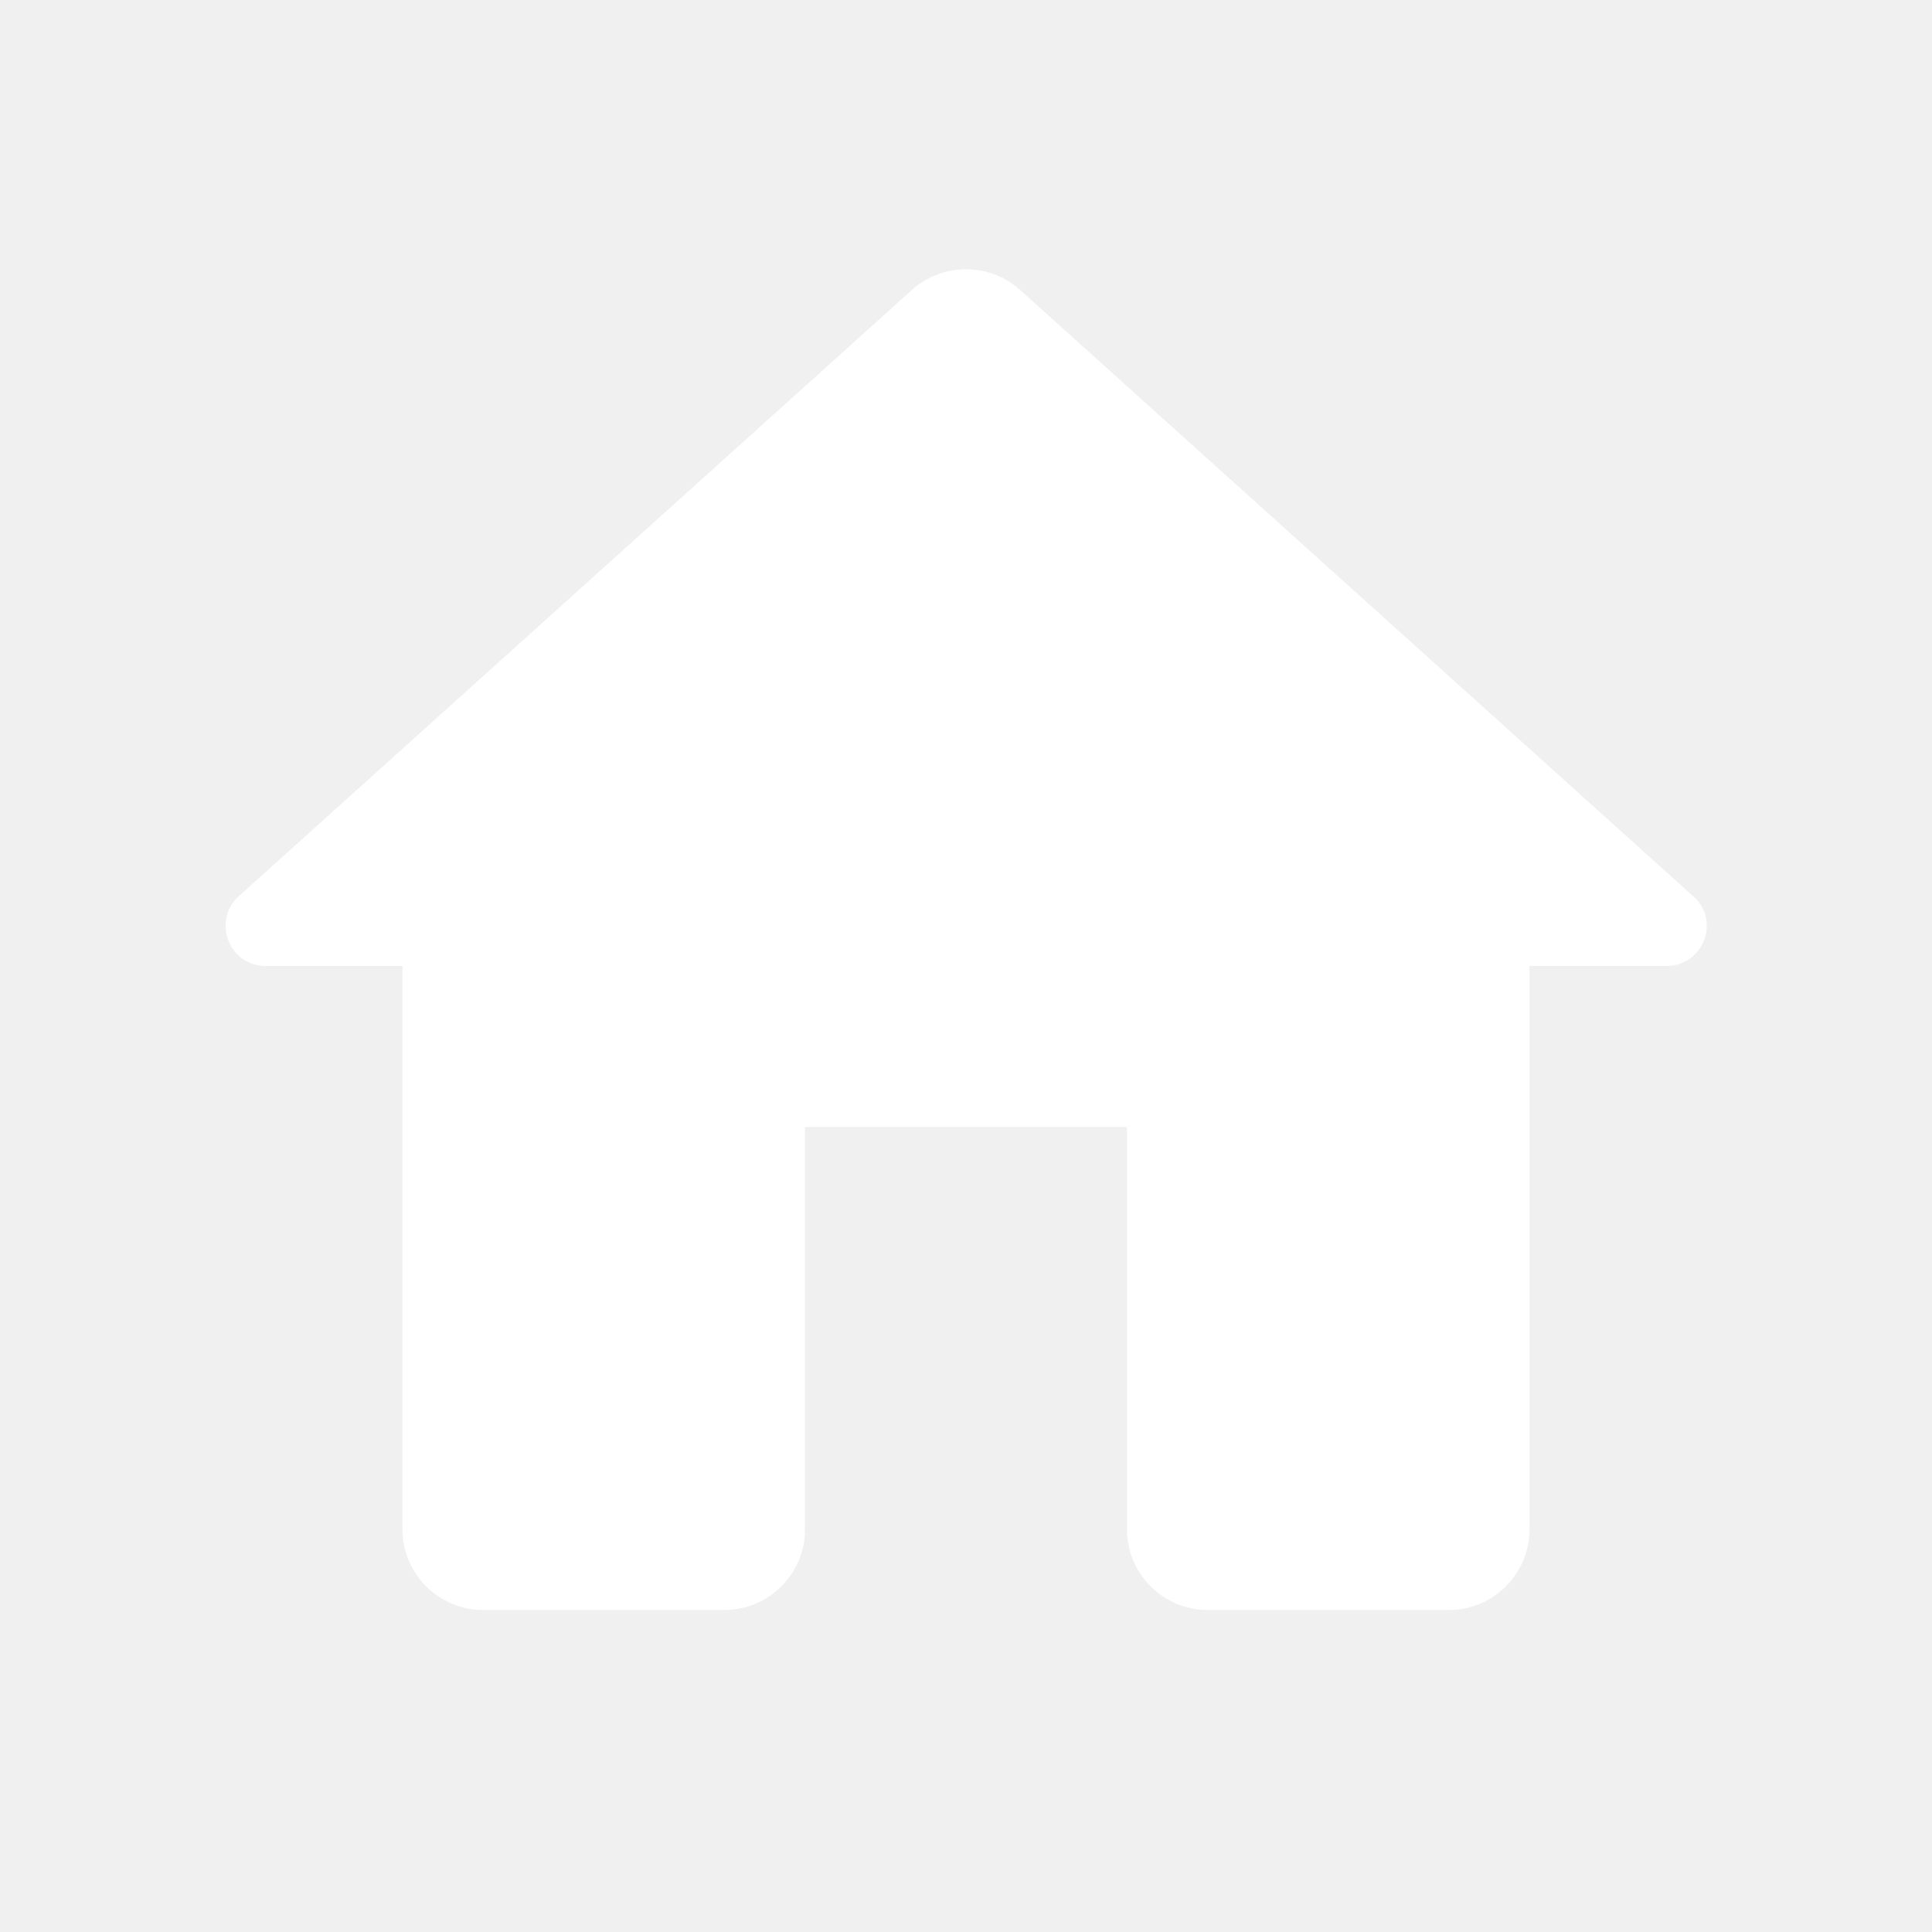
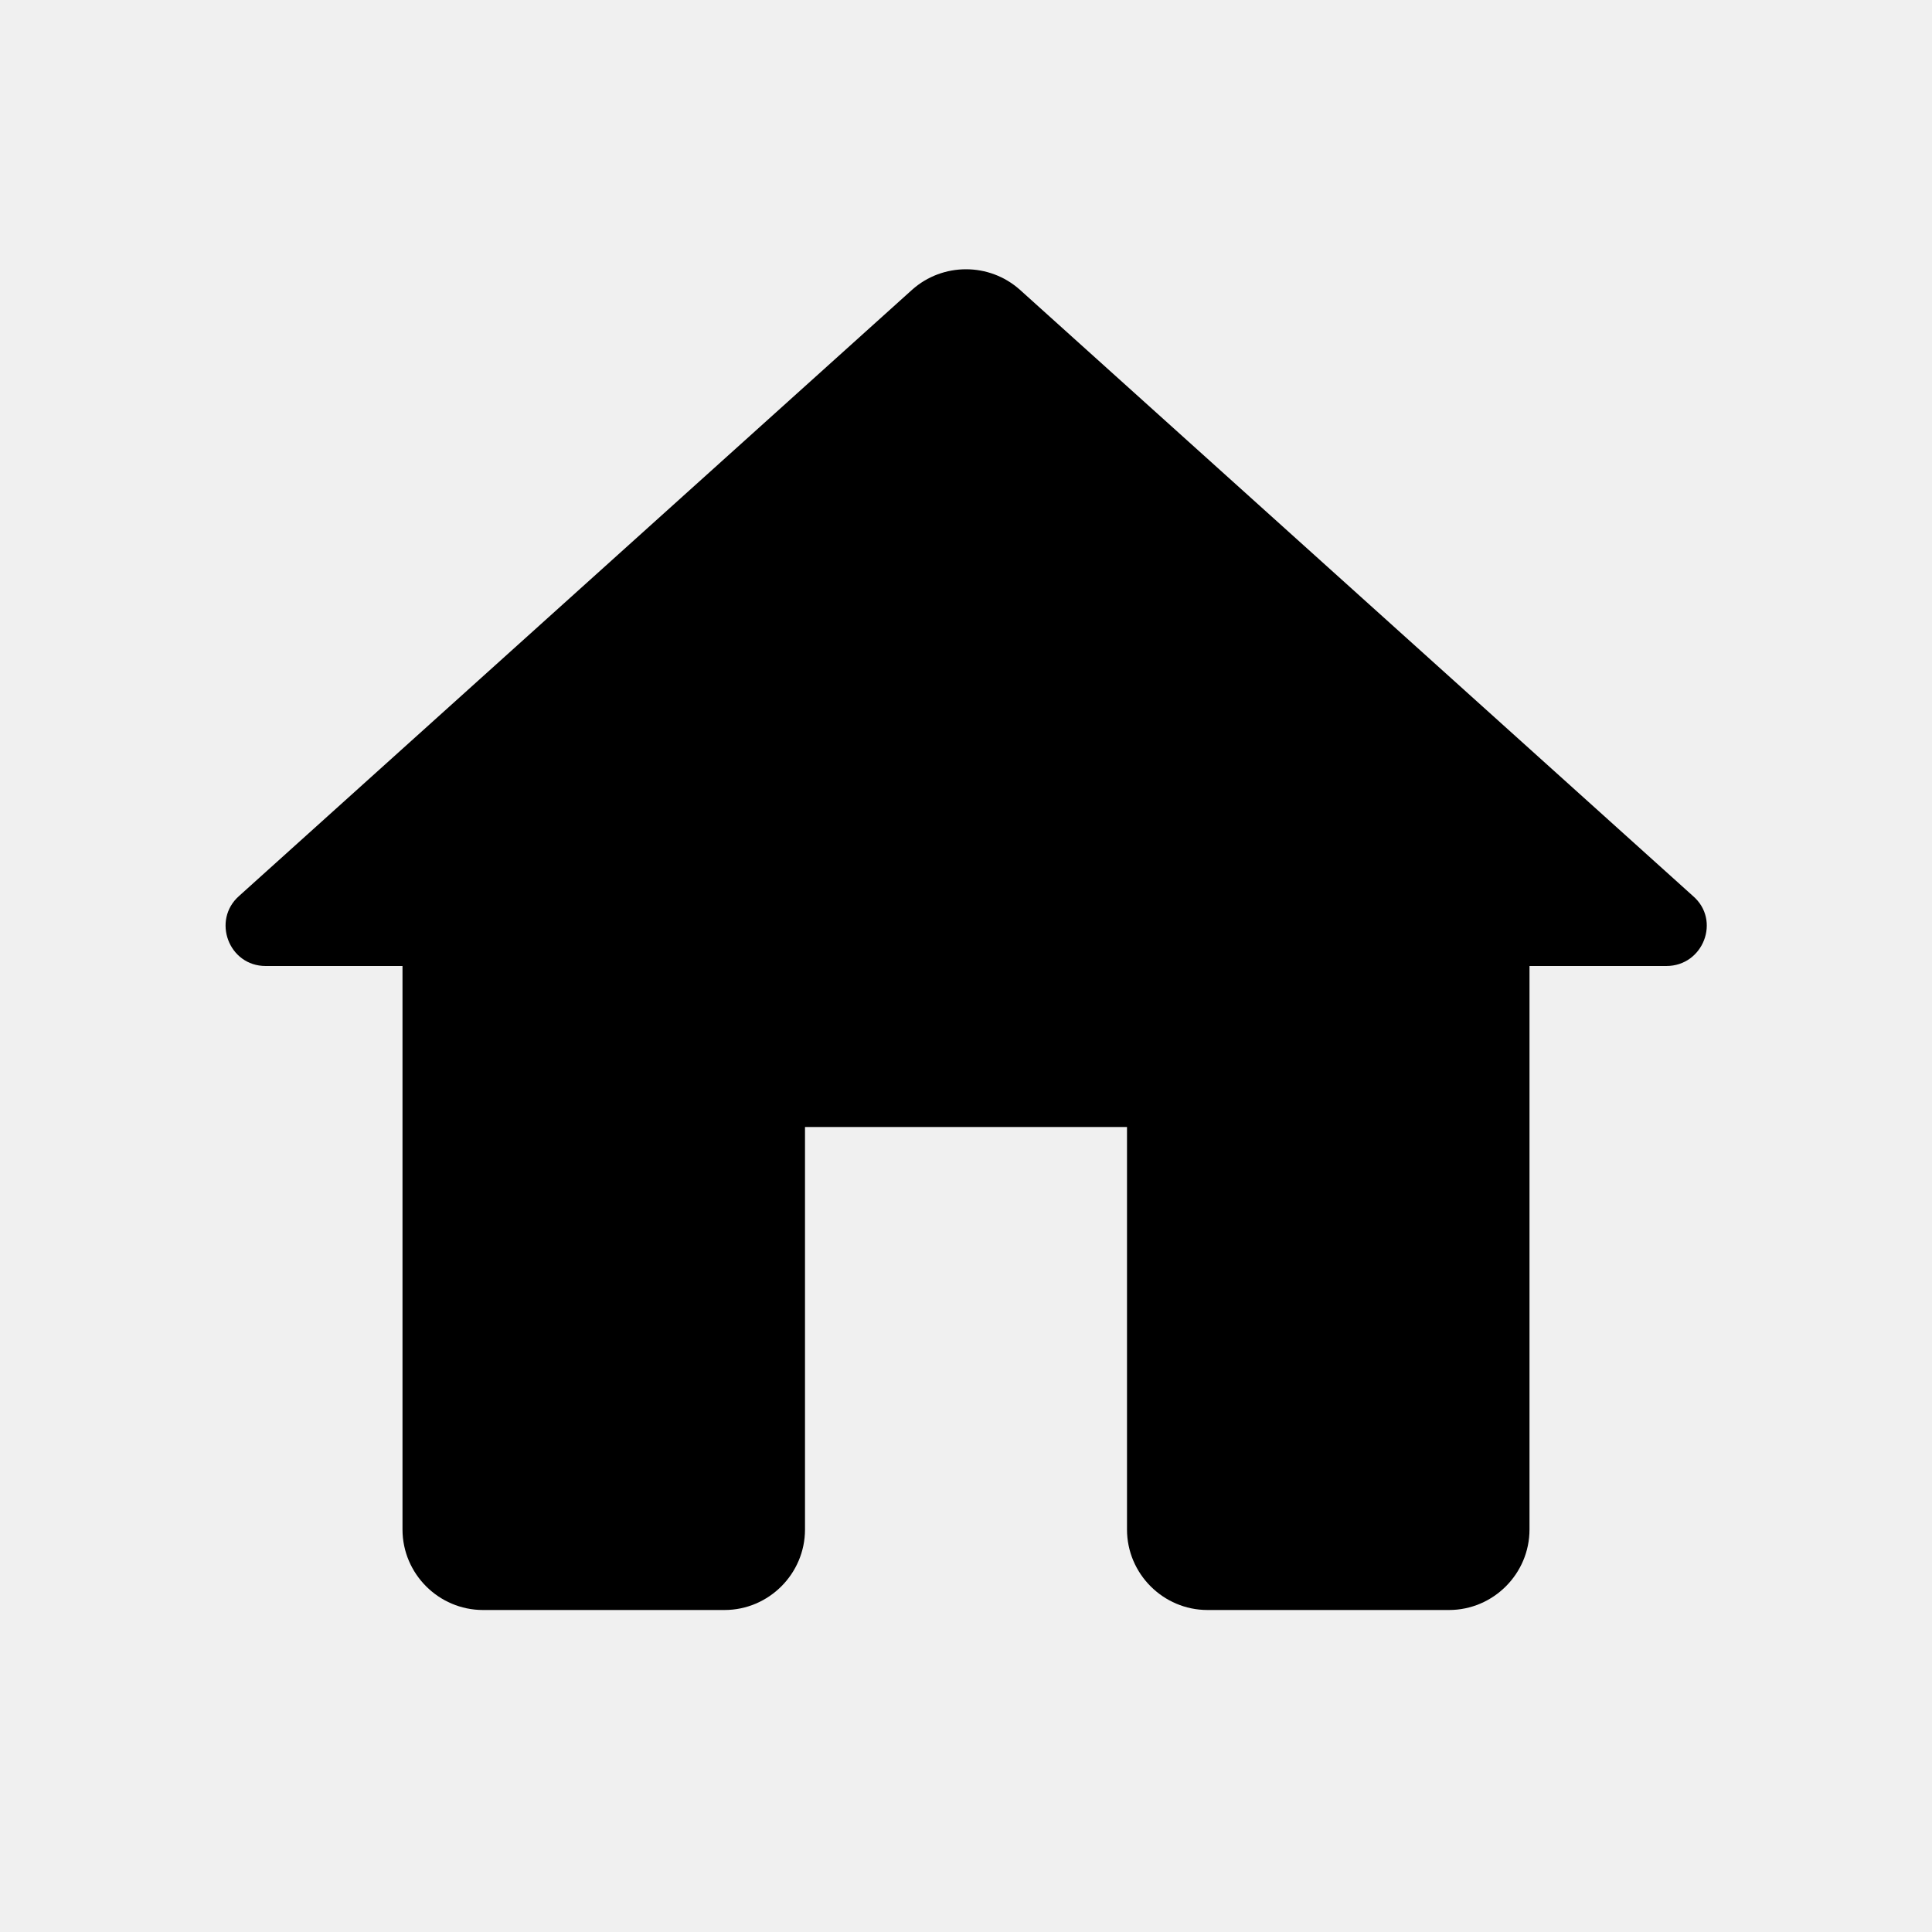
- <svg xmlns="http://www.w3.org/2000/svg" height="48px" viewBox="0 0 24 24" width="48px" fill="#FFFFFF">
+ <svg xmlns="http://www.w3.org/2000/svg" height="48px" viewBox="0 0 24 24" width="48px" fill="#000">
  <path d="M0 0h24v24H0V0z" fill="none" />
  <path d="M10 19v-5h4v5c0 .55.45 1 1 1h3c.55 0 1-.45 1-1v-7h1.7c.46 0 .68-.57.33-.87L12.67 3.6c-.38-.34-.96-.34-1.34 0l-8.36 7.53c-.34.3-.13.87.33.87H5v7c0 .55.45 1 1 1h3c.55 0 1-.45 1-1z" />
</svg>
